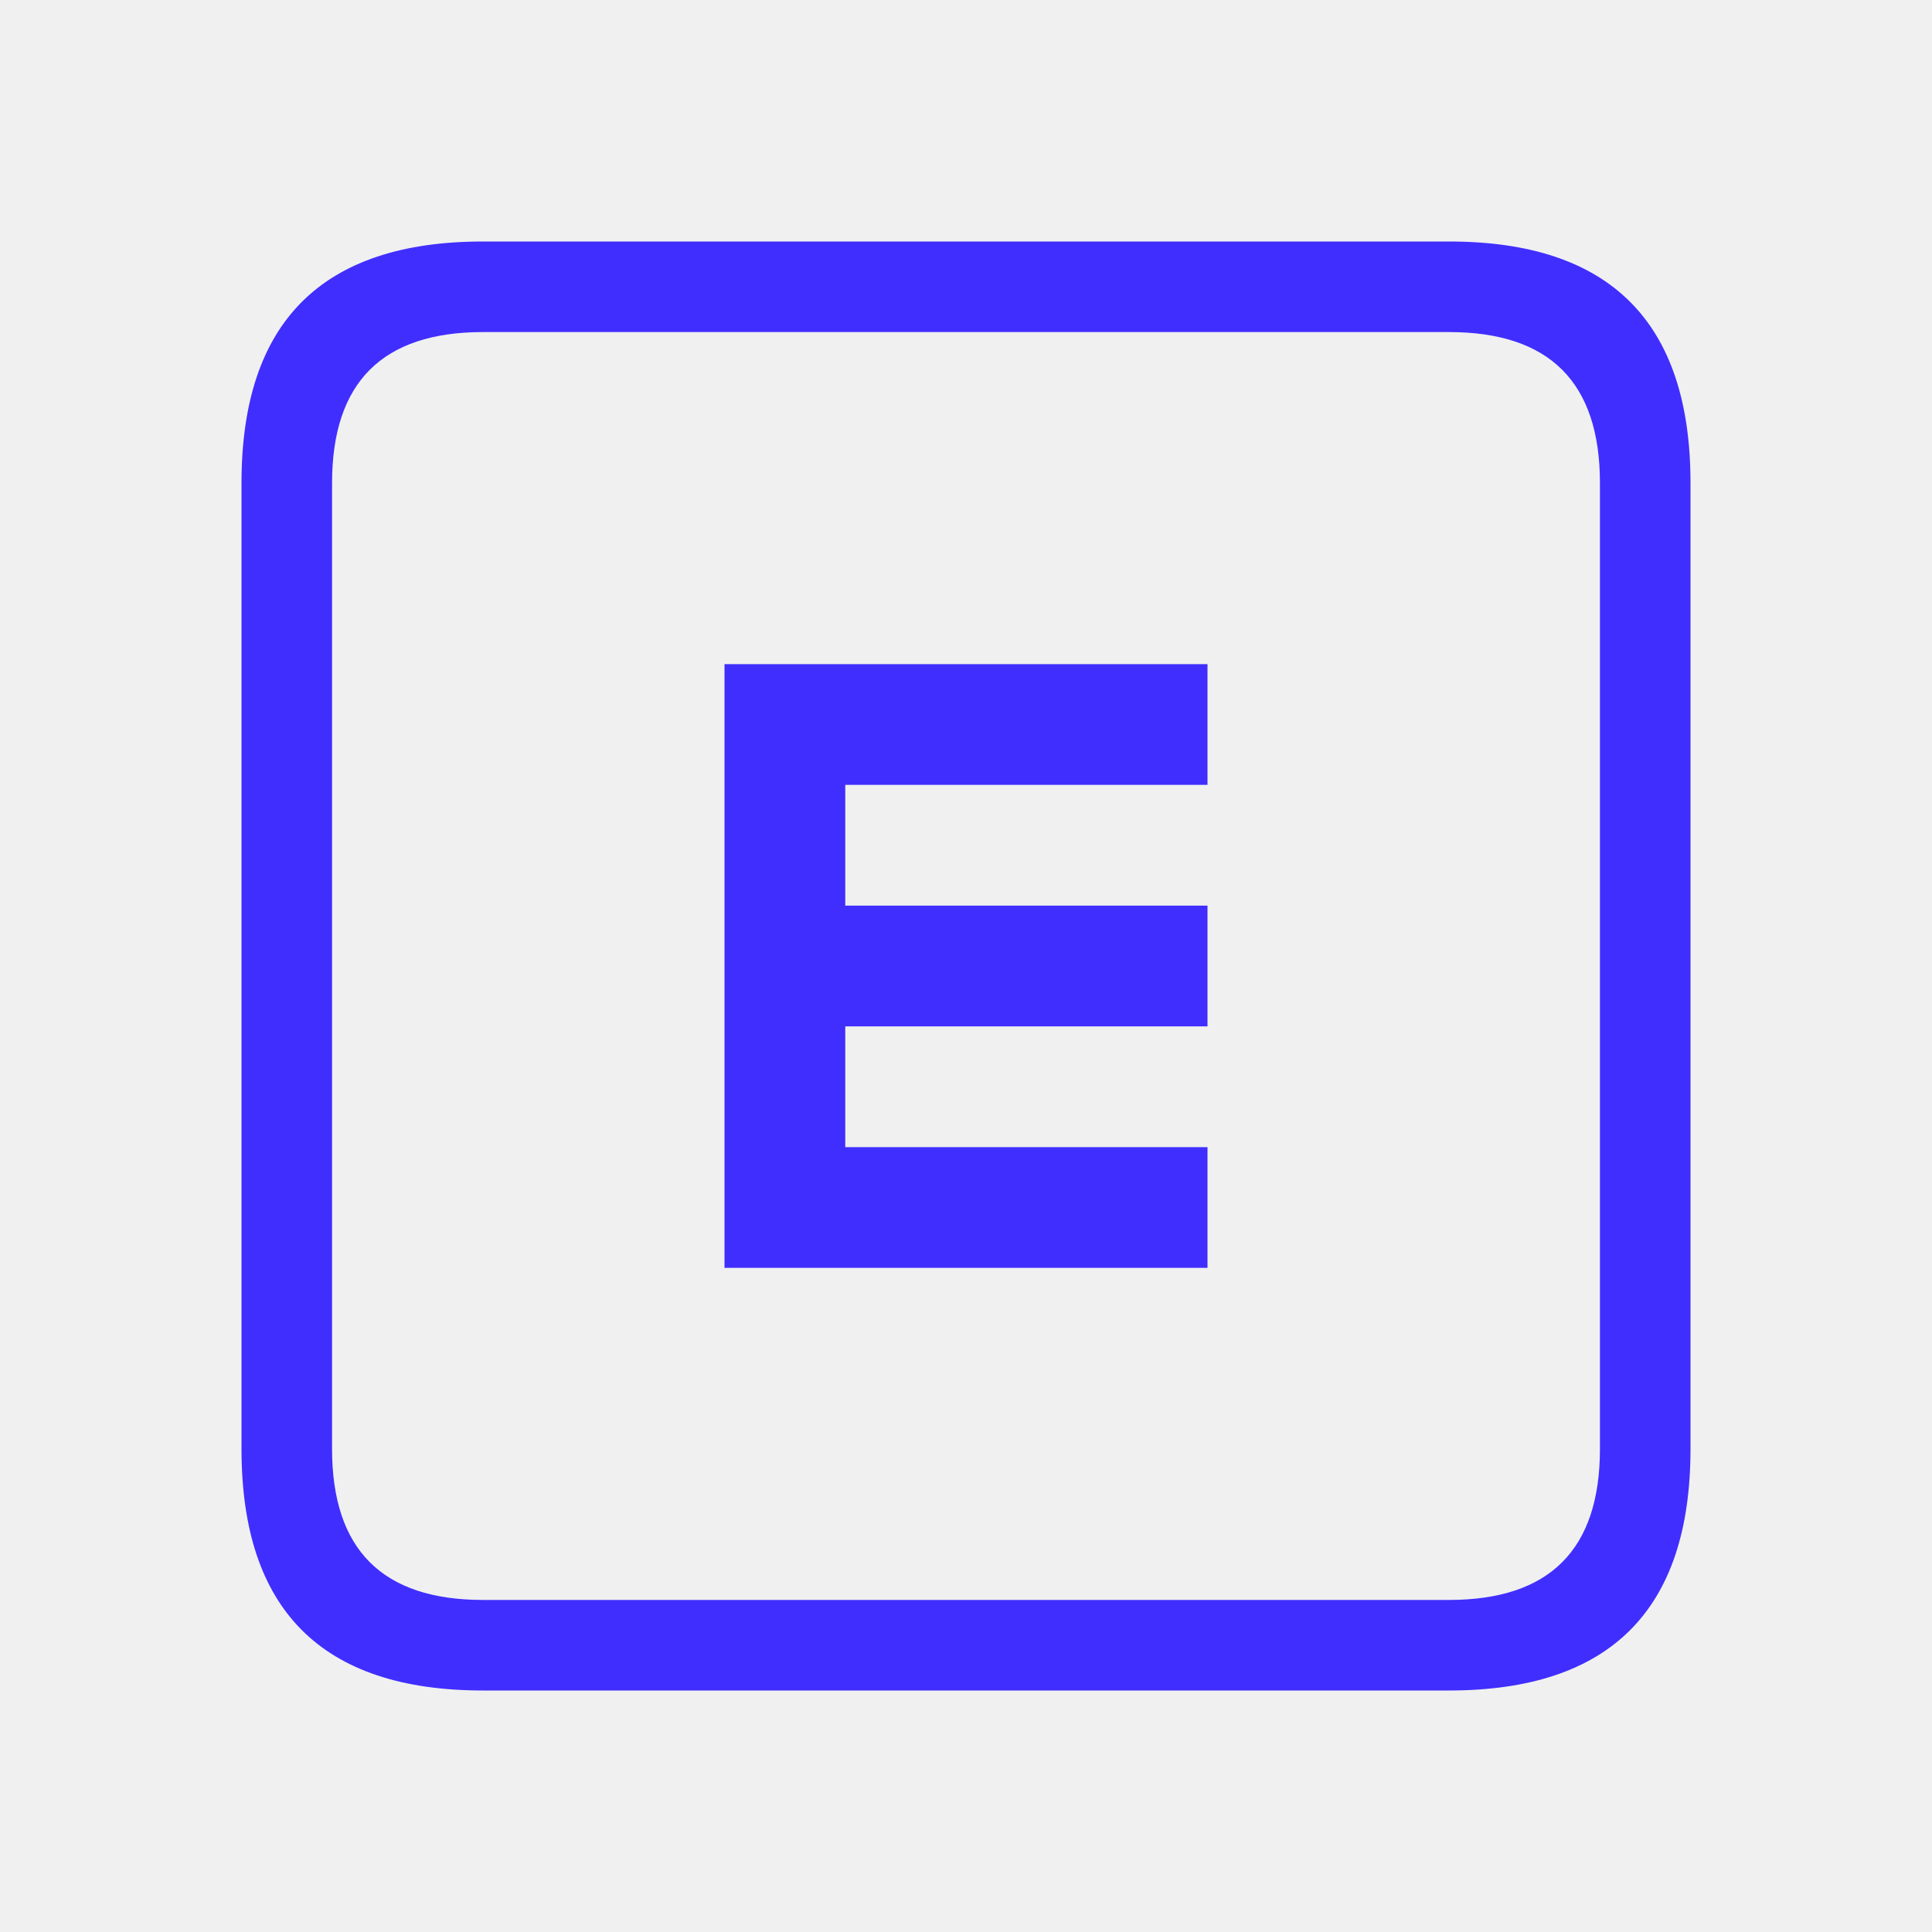
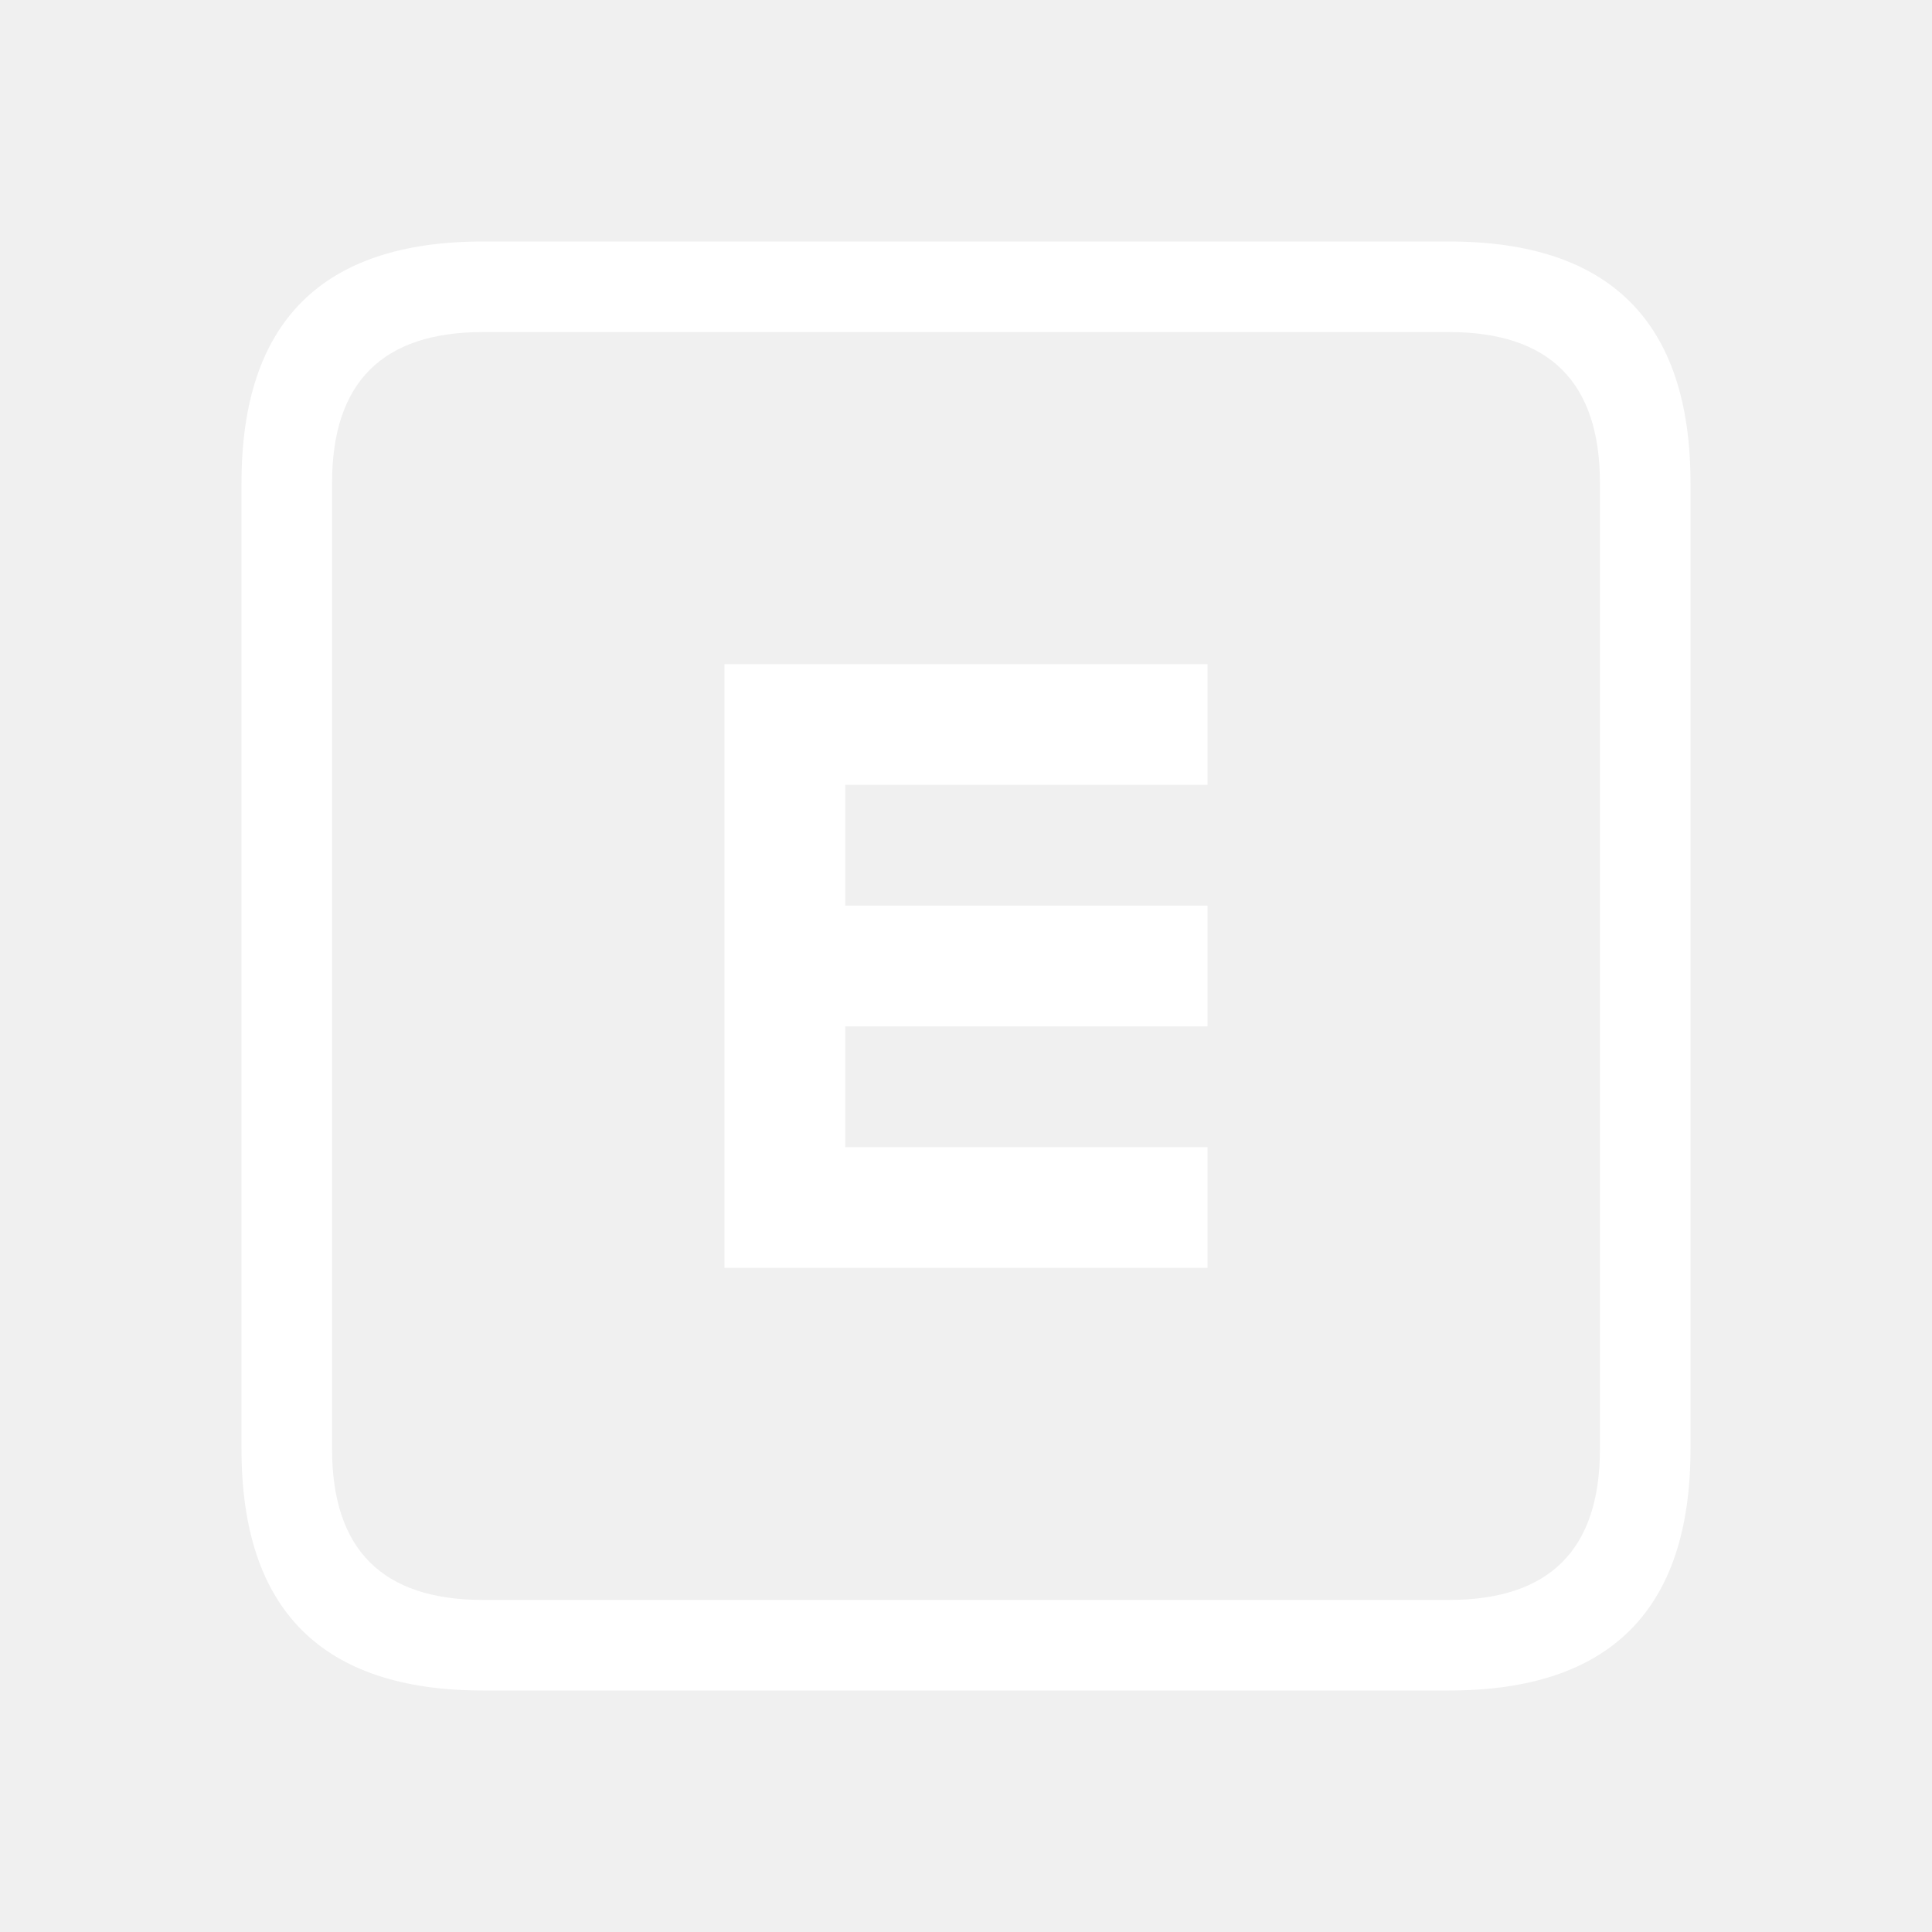
<svg xmlns="http://www.w3.org/2000/svg" width="64" height="64">
  <defs />
  <g>
-     <path d="M24 22 L40 22 40 26 28 26 28 30 40 30 40 34 28 34 28 38 40 38 40 42 24 42 24 22 M11 16 L11 48 Q11 53 16 53 L48 53 Q53 53 53 48 L53 16 Q53 11 48 11 L16 11 Q11 11 11 16 M16 8 L48 8 Q56 8 56 16 L56 48 Q56 56 48 56 L16 56 Q8 56 8 48 L8 16 Q8 8 16 8" fill="#402EFE" />
+     <path d="M24 22 L40 22 40 26 28 26 28 30 40 30 40 34 28 34 28 38 40 38 40 42 24 42 24 22 M11 16 L11 48 Q11 53 16 53 L48 53 Q53 53 53 48 L53 16 Q53 11 48 11 L16 11 Q11 11 11 16 M16 8 L48 8 Q56 8 56 16 L56 48 Q56 56 48 56 L16 56 Q8 56 8 48 L8 16 Q8 8 16 8" fill="#FFFFFF" />
  </g>
</svg>
